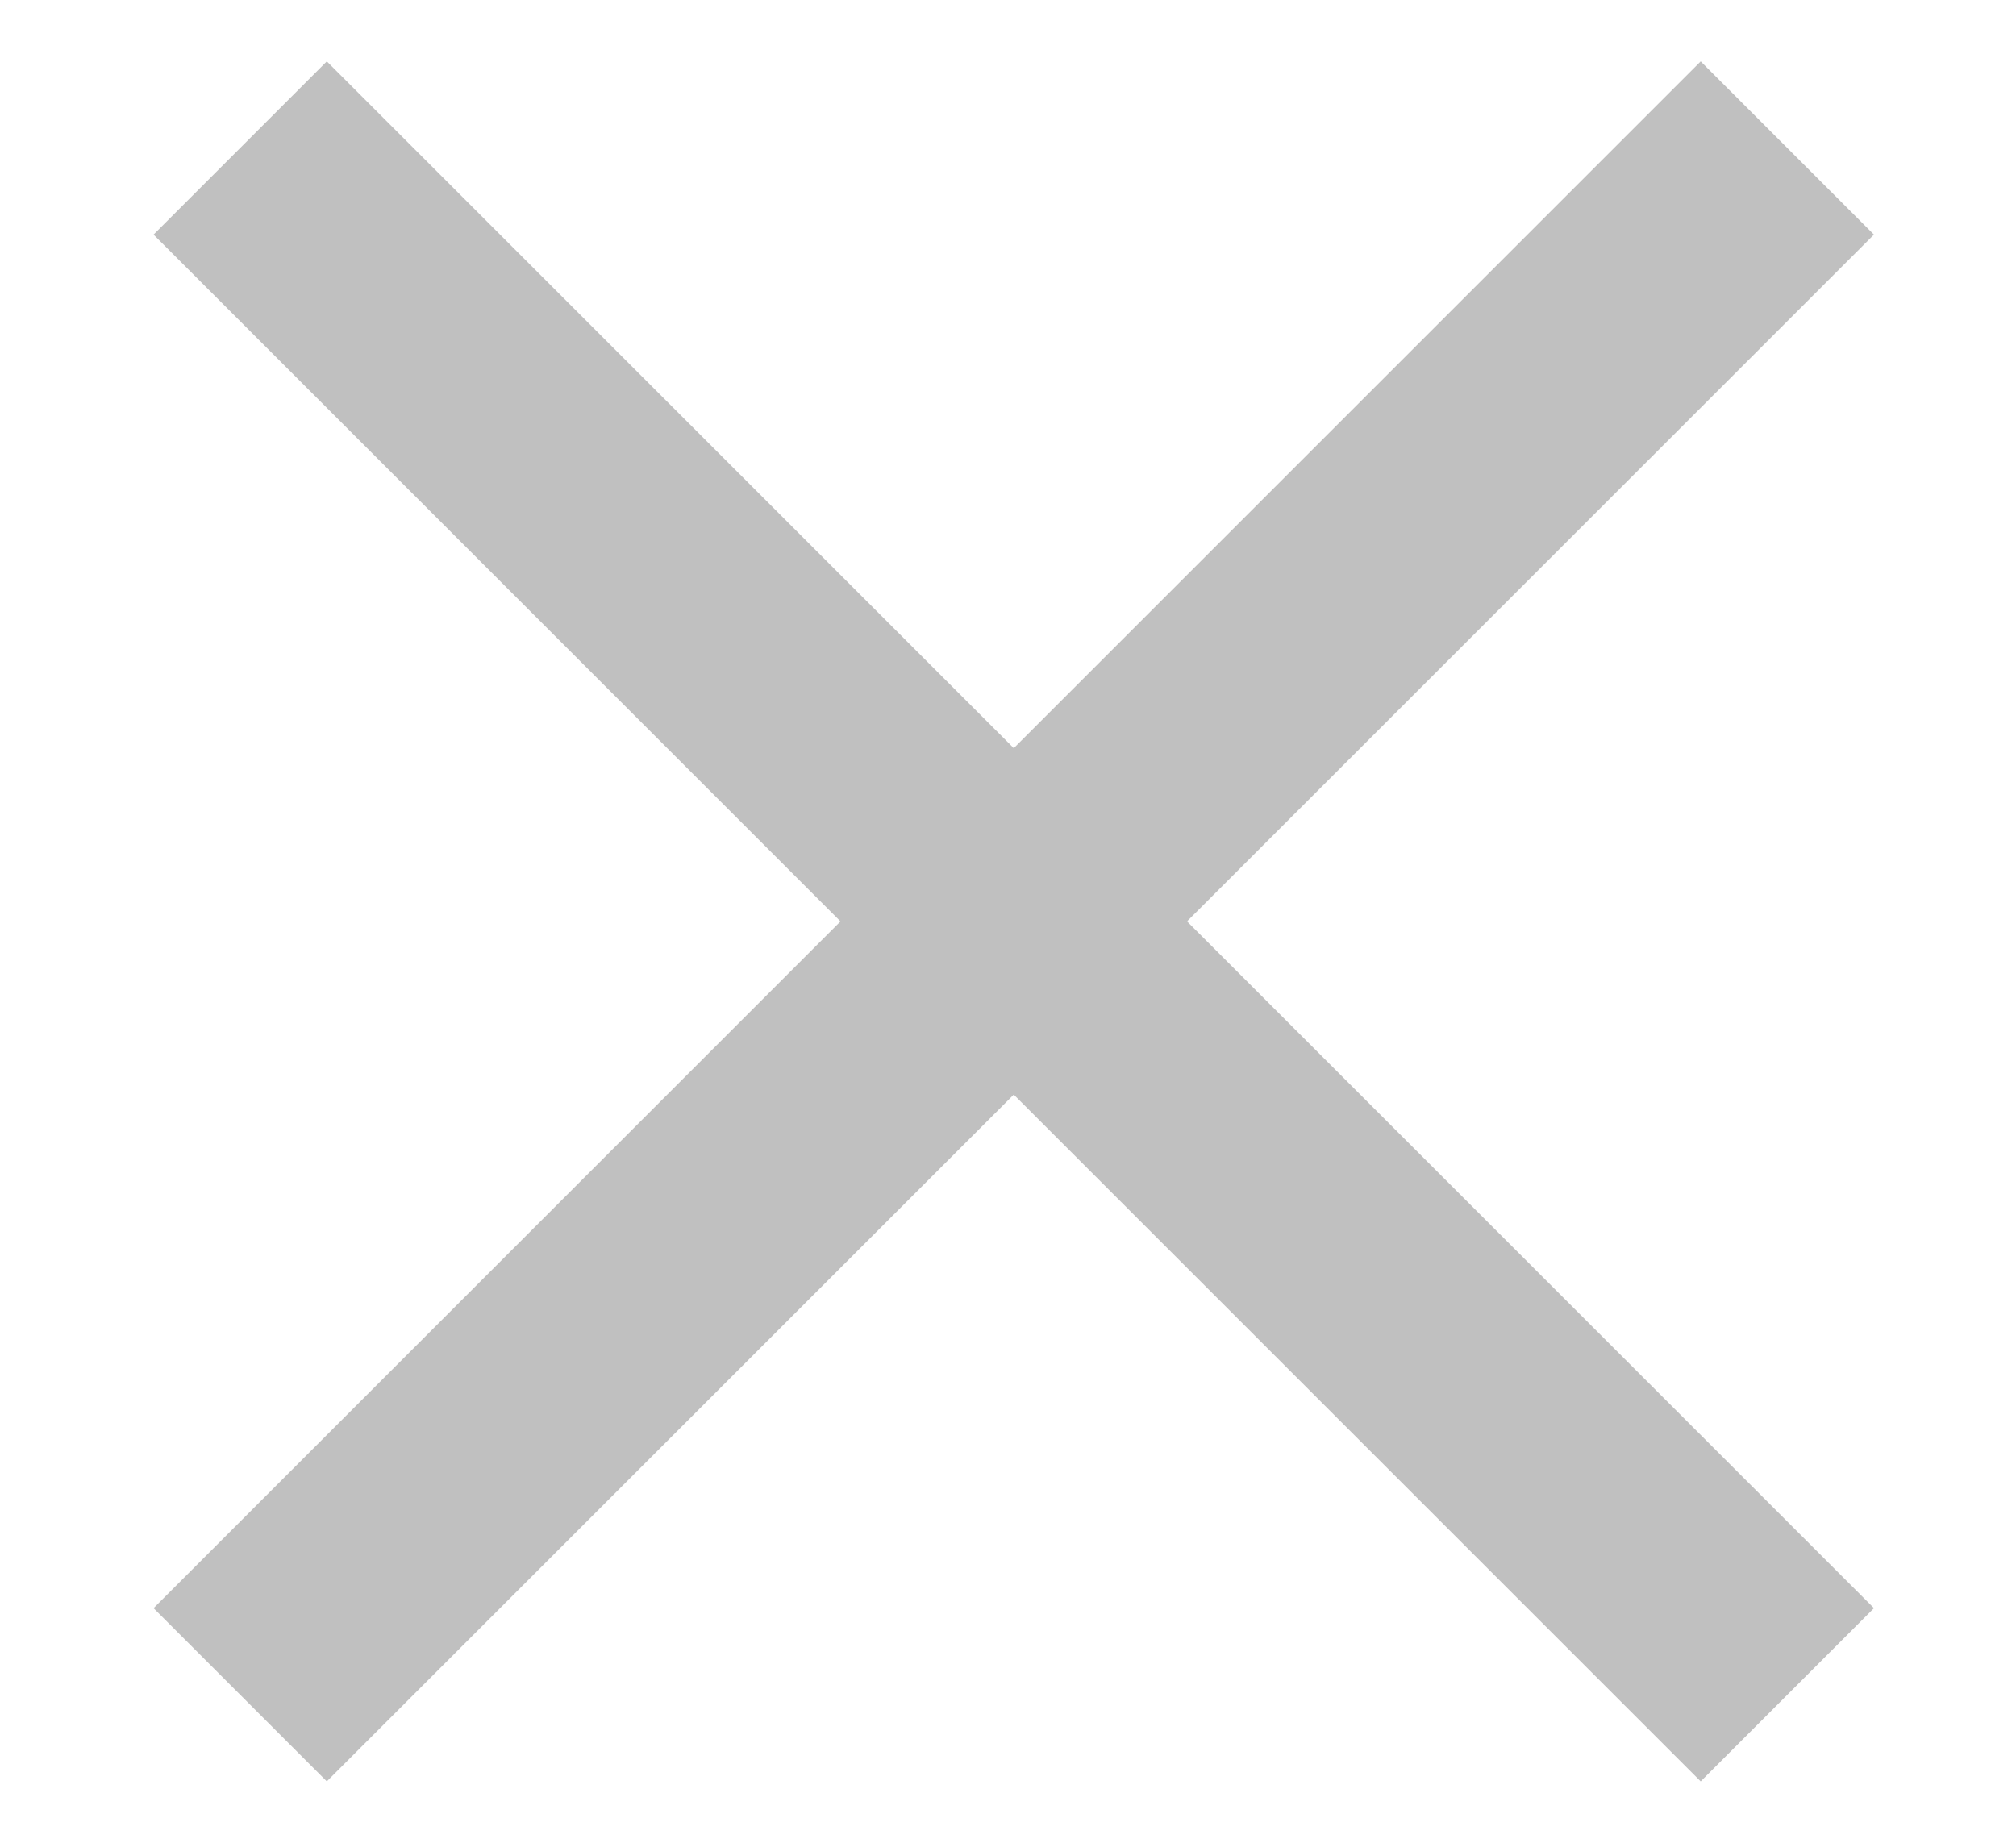
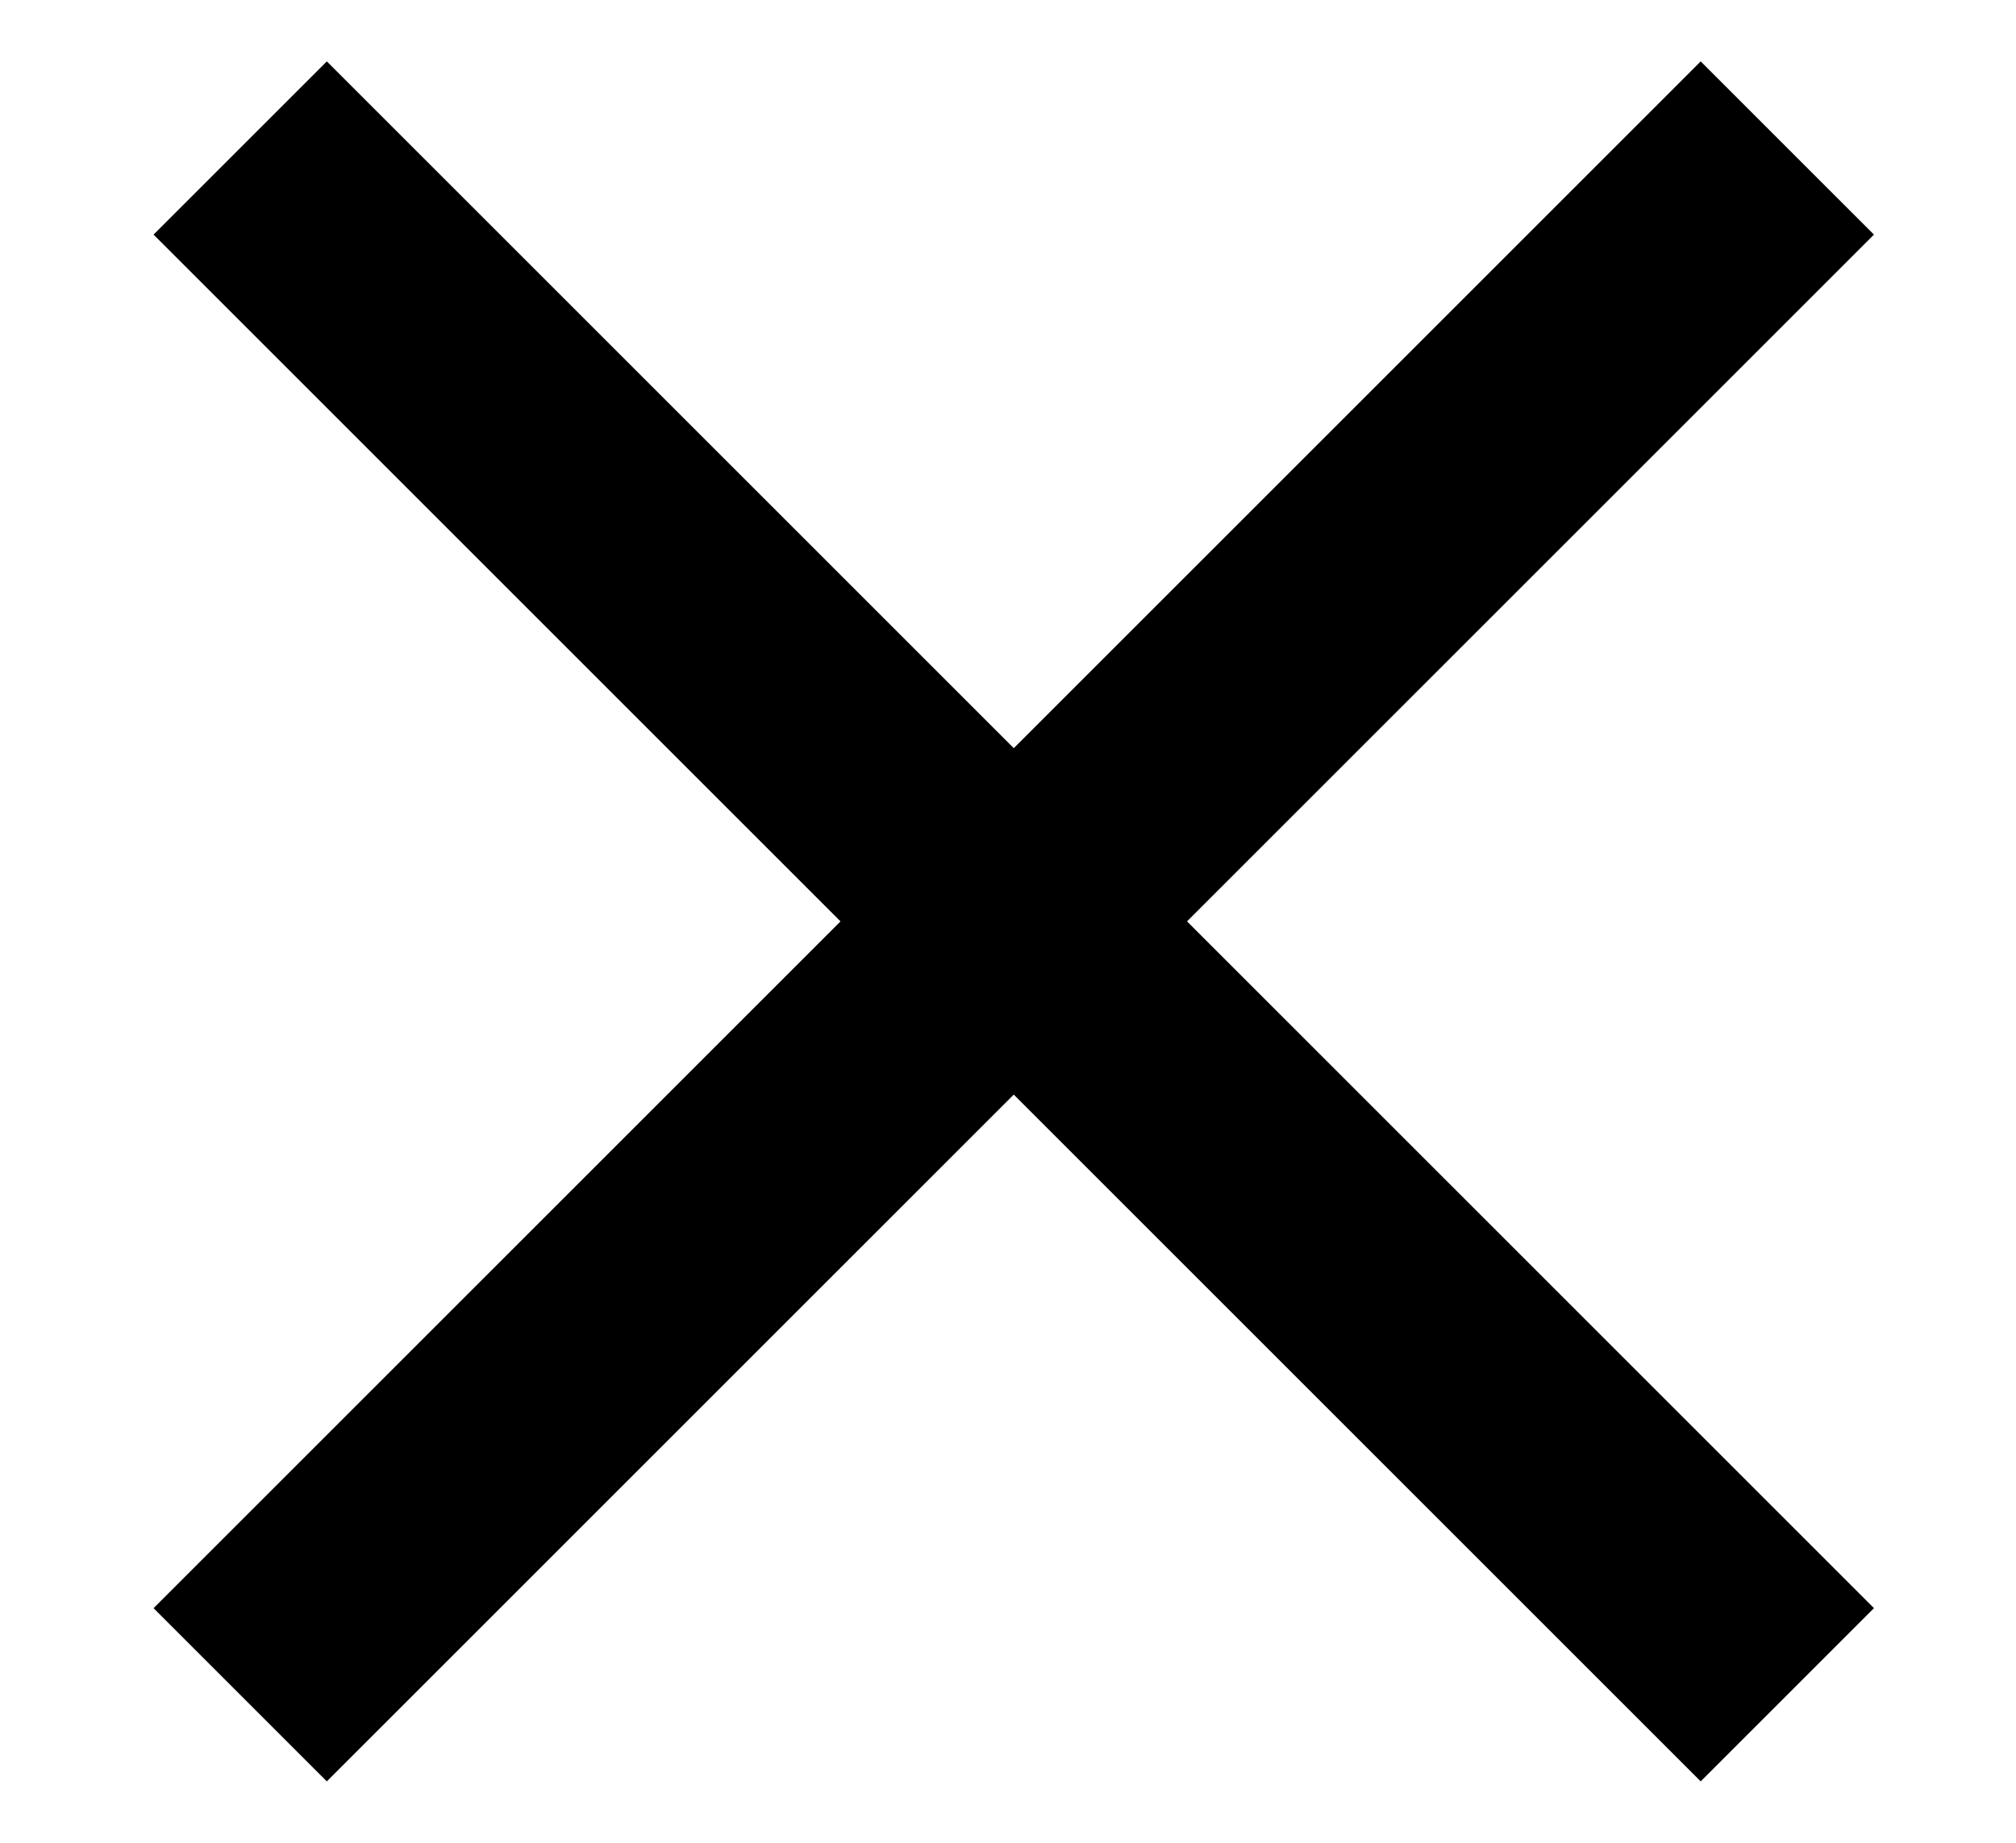
<svg xmlns="http://www.w3.org/2000/svg" version="1.1" width="35" height="32" viewBox="0 0 35 32">
-   <path fill="#c0c0c0" d="M32.534 4.074l-3.008-3.008-11.926 11.926-11.926-11.926-3.008 3.008 11.926 11.926-11.926 11.926 3.008 3.008 11.926-11.926 11.926 11.926 3.008-3.008-11.926-11.926 11.926-11.926z" />
+   <path fill="current" d="M32.534 4.074l-3.008-3.008-11.926 11.926-11.926-11.926-3.008 3.008 11.926 11.926-11.926 11.926 3.008 3.008 11.926-11.926 11.926 11.926 3.008-3.008-11.926-11.926 11.926-11.926z" />
</svg>
